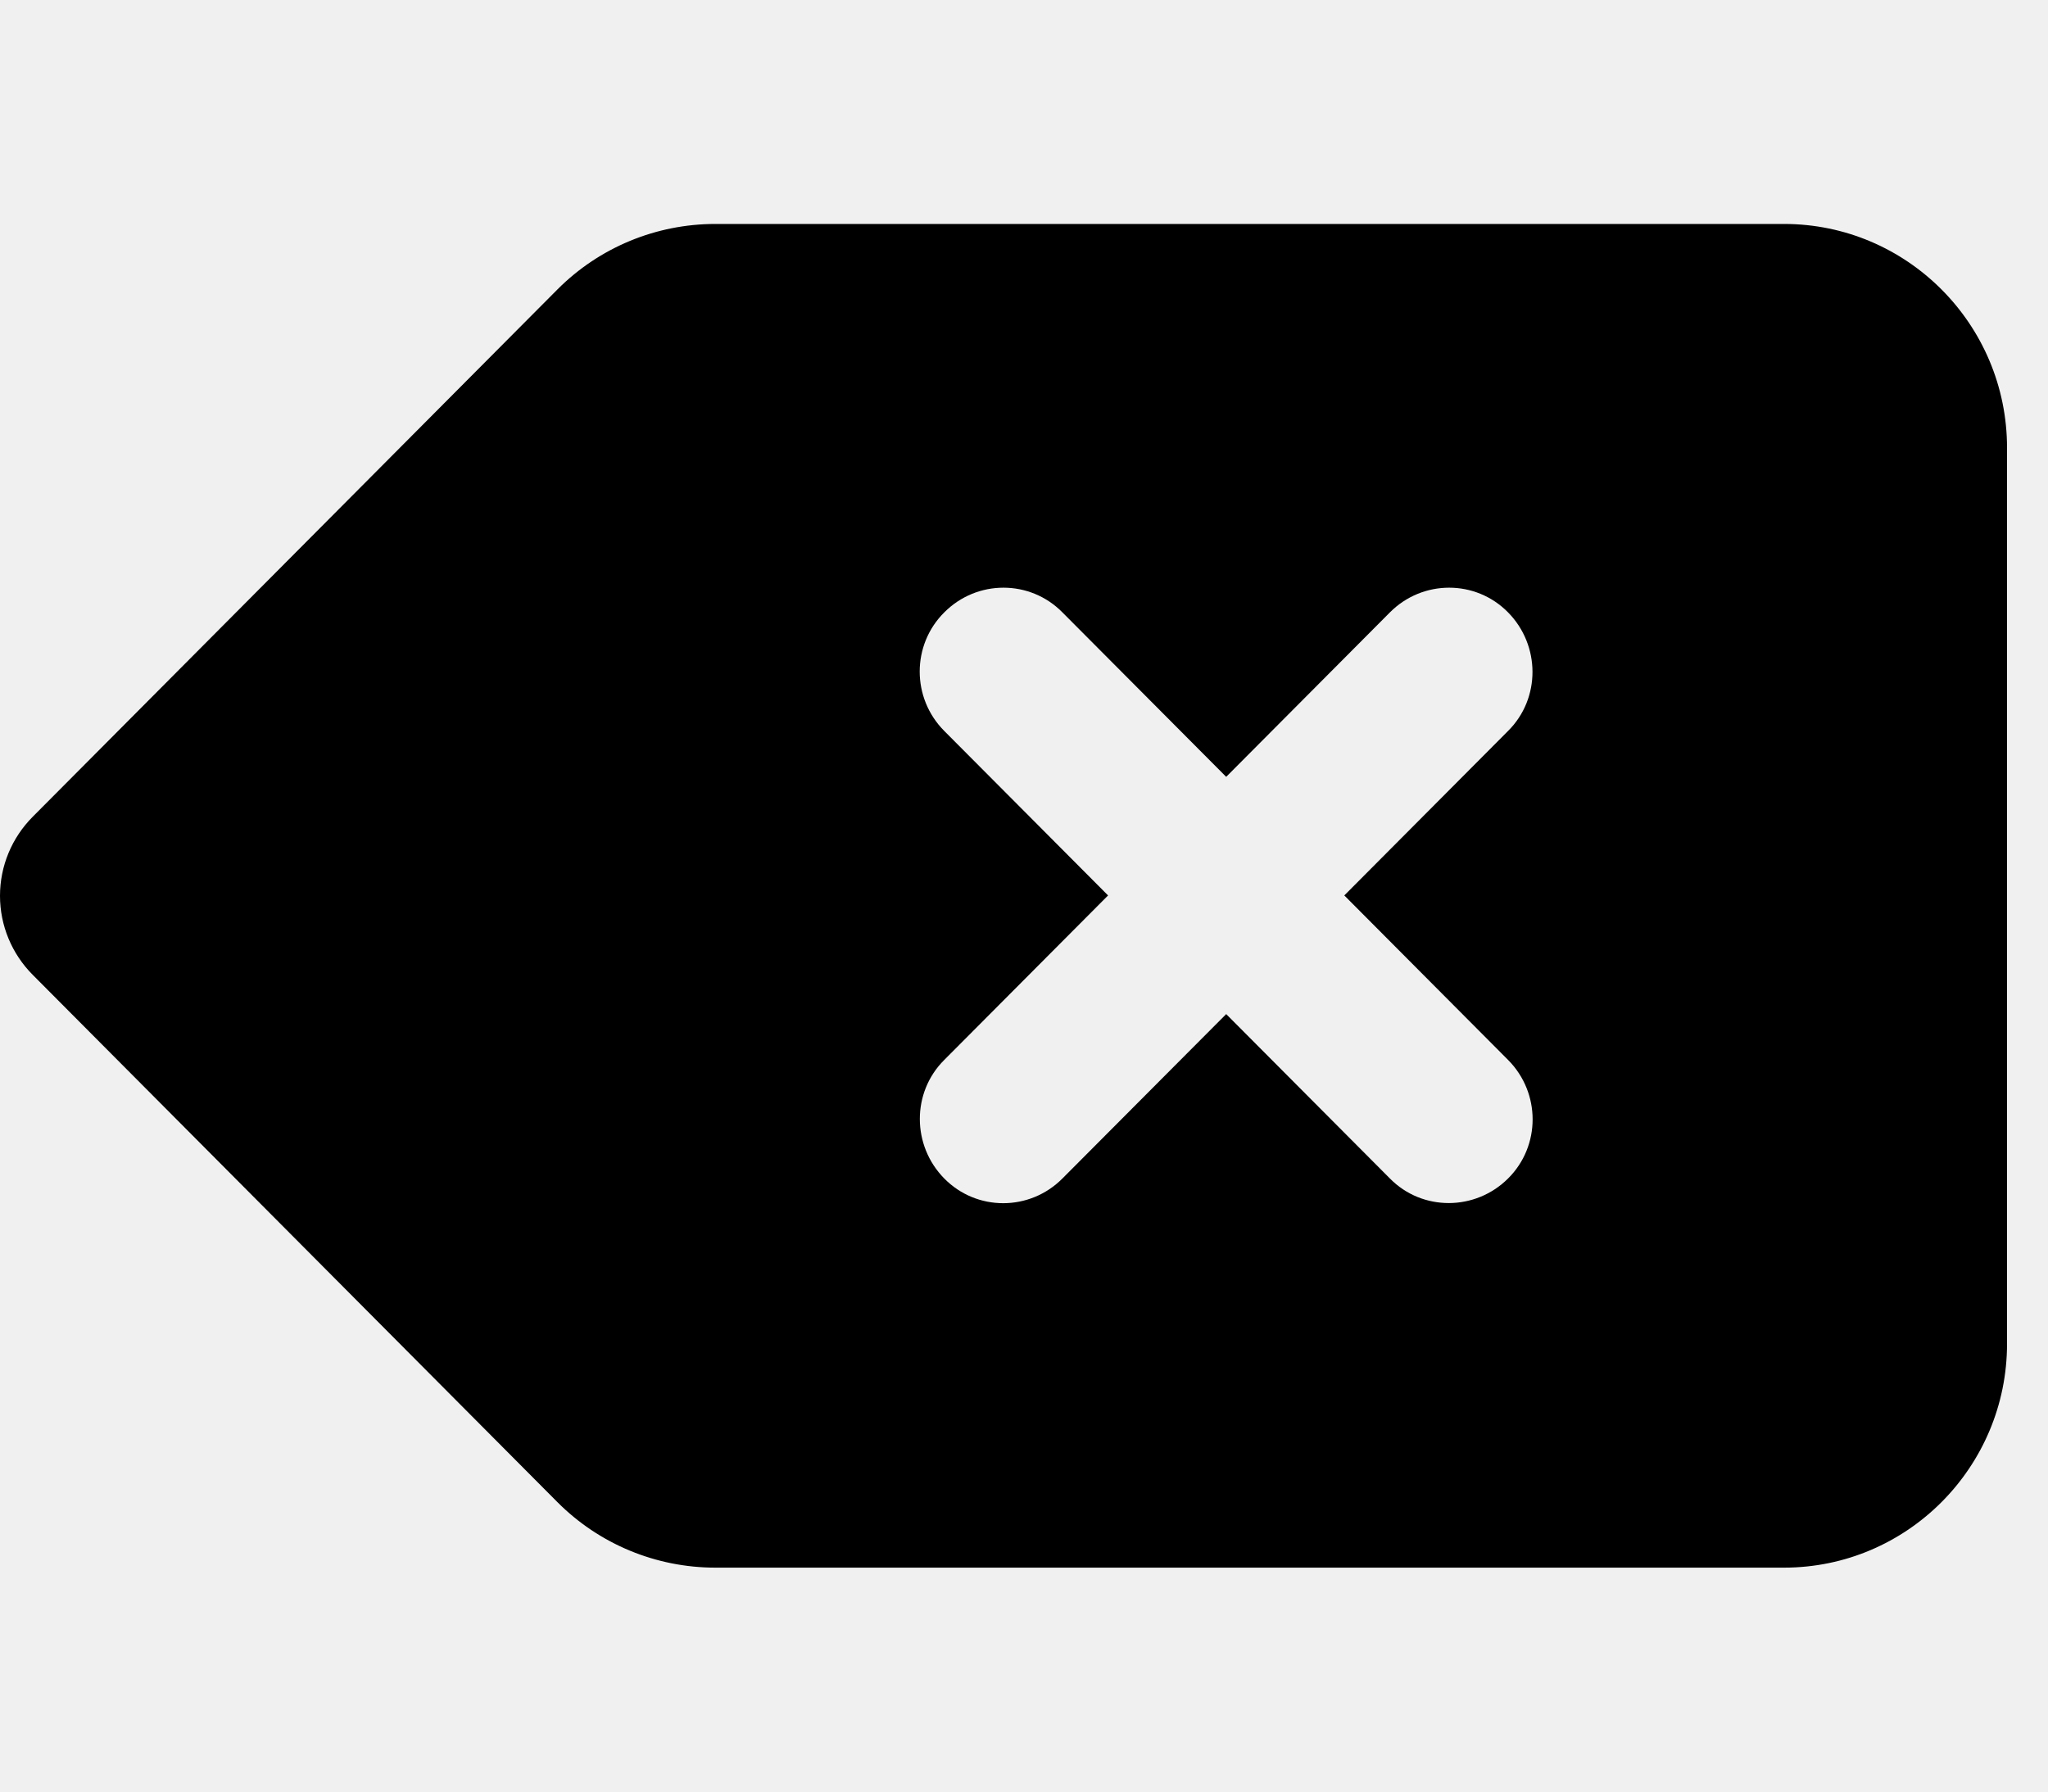
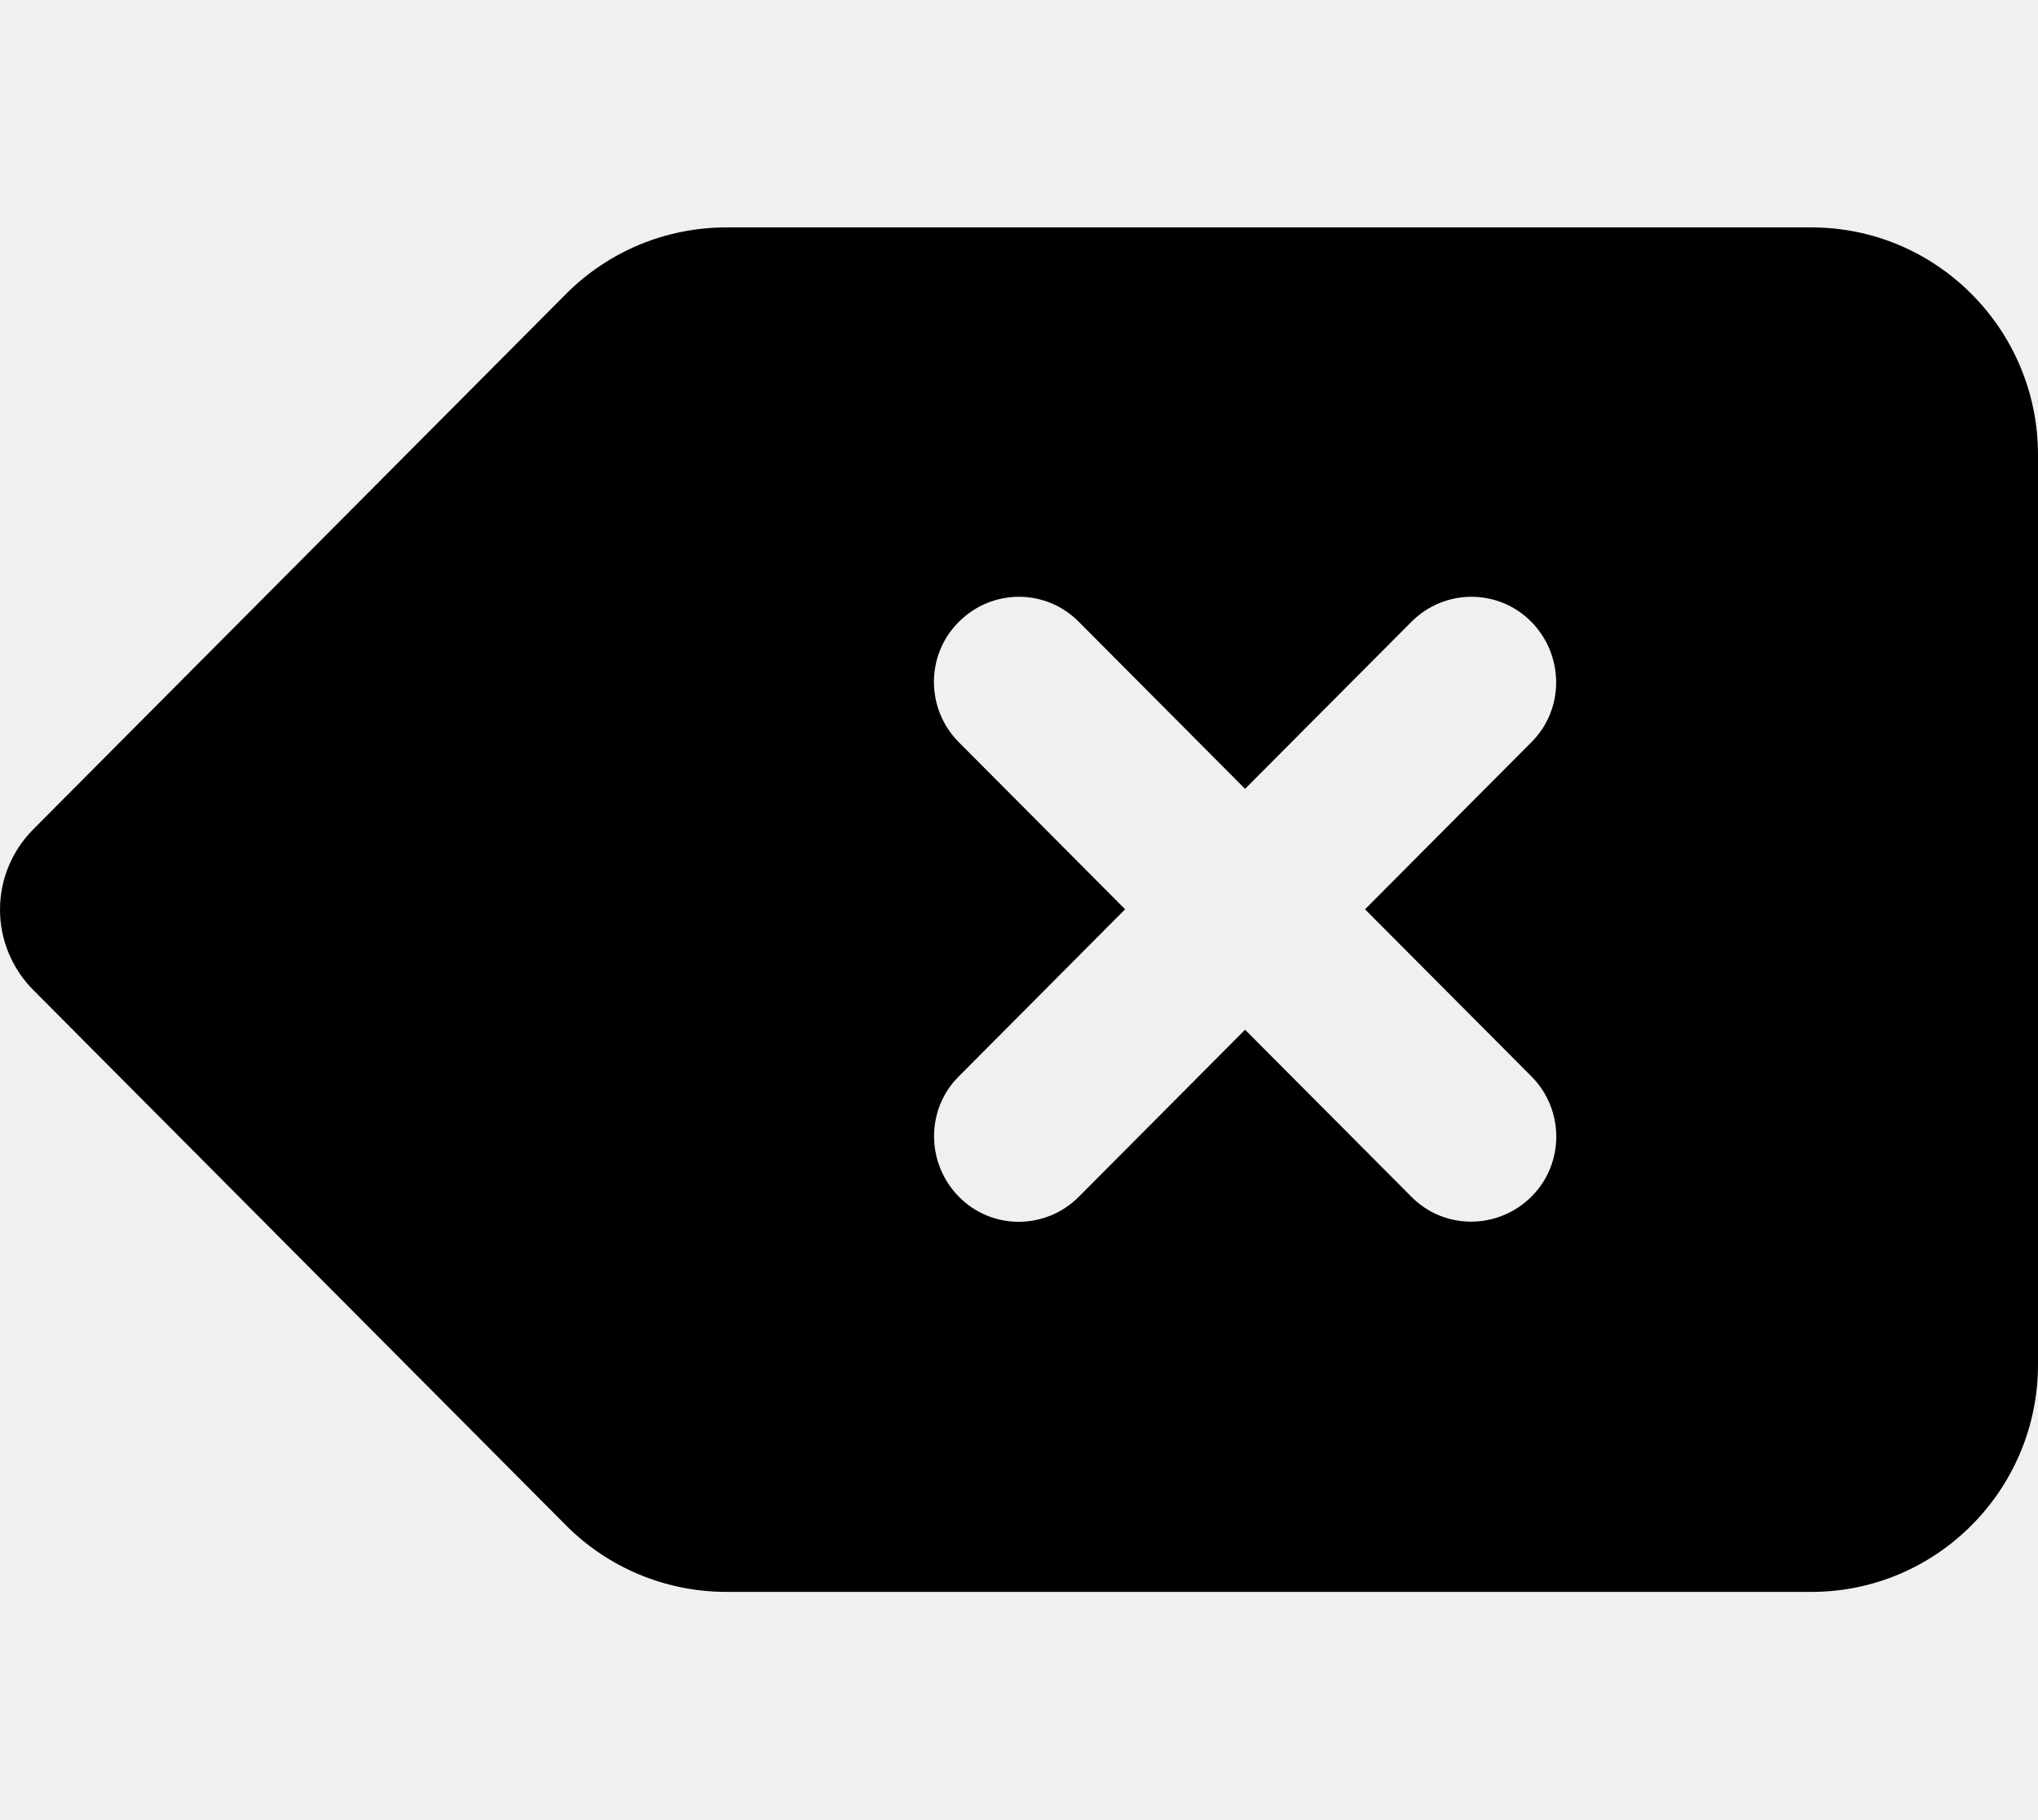
- <svg xmlns="http://www.w3.org/2000/svg" width="40" height="35" viewBox="0 0 40 35" fill="none">
-   <g clip-path="url(#clip0_3534_1724)">
-     <path d="M39.2 8.75C39.2 6.337 37.247 4.375 34.844 4.375H13.972C12.815 4.375 11.706 4.833 10.889 5.653L0.64 15.955C0.231 16.365 0 16.919 0 17.5C0 18.081 0.231 18.635 0.64 19.045L10.889 29.347C11.706 30.167 12.815 30.625 13.972 30.625H34.844C37.247 30.625 39.2 28.663 39.2 26.25V8.75ZM18.443 11.963C19.083 11.32 20.117 11.32 20.75 11.963L23.949 15.176L27.147 11.963C27.787 11.32 28.822 11.32 29.454 11.963C30.087 12.605 30.094 13.645 29.454 14.28L26.256 17.493L29.454 20.706C30.094 21.349 30.094 22.388 29.454 23.023C28.815 23.659 27.78 23.666 27.147 23.023L23.949 19.811L20.75 23.023C20.11 23.666 19.076 23.666 18.443 23.023C17.81 22.381 17.803 21.342 18.443 20.706L21.642 17.493L18.443 14.28C17.803 13.638 17.803 12.599 18.443 11.963Z" fill="black" />
-   </g>
-   <defs>
-     <clipPath id="clip0_3534_1724">
-       <rect width="39.2" height="35" fill="white" />
-     </clipPath>
-   </defs>
+ <svg xmlns="http://www.w3.org/2000/svg" width="28" height="25" viewBox="0 0 28 25" fill="none">
+   <path d="M28 6.25C28 4.526 26.605 3.125 24.889 3.125H9.98C9.153 3.125 8.361 3.452 7.778 4.038L0.457 11.396C0.165 11.69 0 12.085 0 12.5C0 12.915 0.165 13.31 0.457 13.604L7.778 20.962C8.361 21.548 9.153 21.875 9.98 21.875H24.889C26.605 21.875 28 20.474 28 18.75V6.25ZM13.174 8.545C13.631 8.086 14.369 8.086 14.822 8.545L17.106 10.84L19.391 8.545C19.848 8.086 20.587 8.086 21.039 8.545C21.491 9.004 21.496 9.746 21.039 10.2L18.754 12.495L21.039 14.79C21.496 15.249 21.496 15.991 21.039 16.445C20.582 16.899 19.843 16.904 19.391 16.445L17.106 14.15L14.822 16.445C14.365 16.904 13.626 16.904 13.174 16.445C12.722 15.986 12.717 15.244 13.174 14.79L15.458 12.495L13.174 10.2C12.717 9.741 12.717 8.999 13.174 8.545Z" fill="black" />
</svg>
